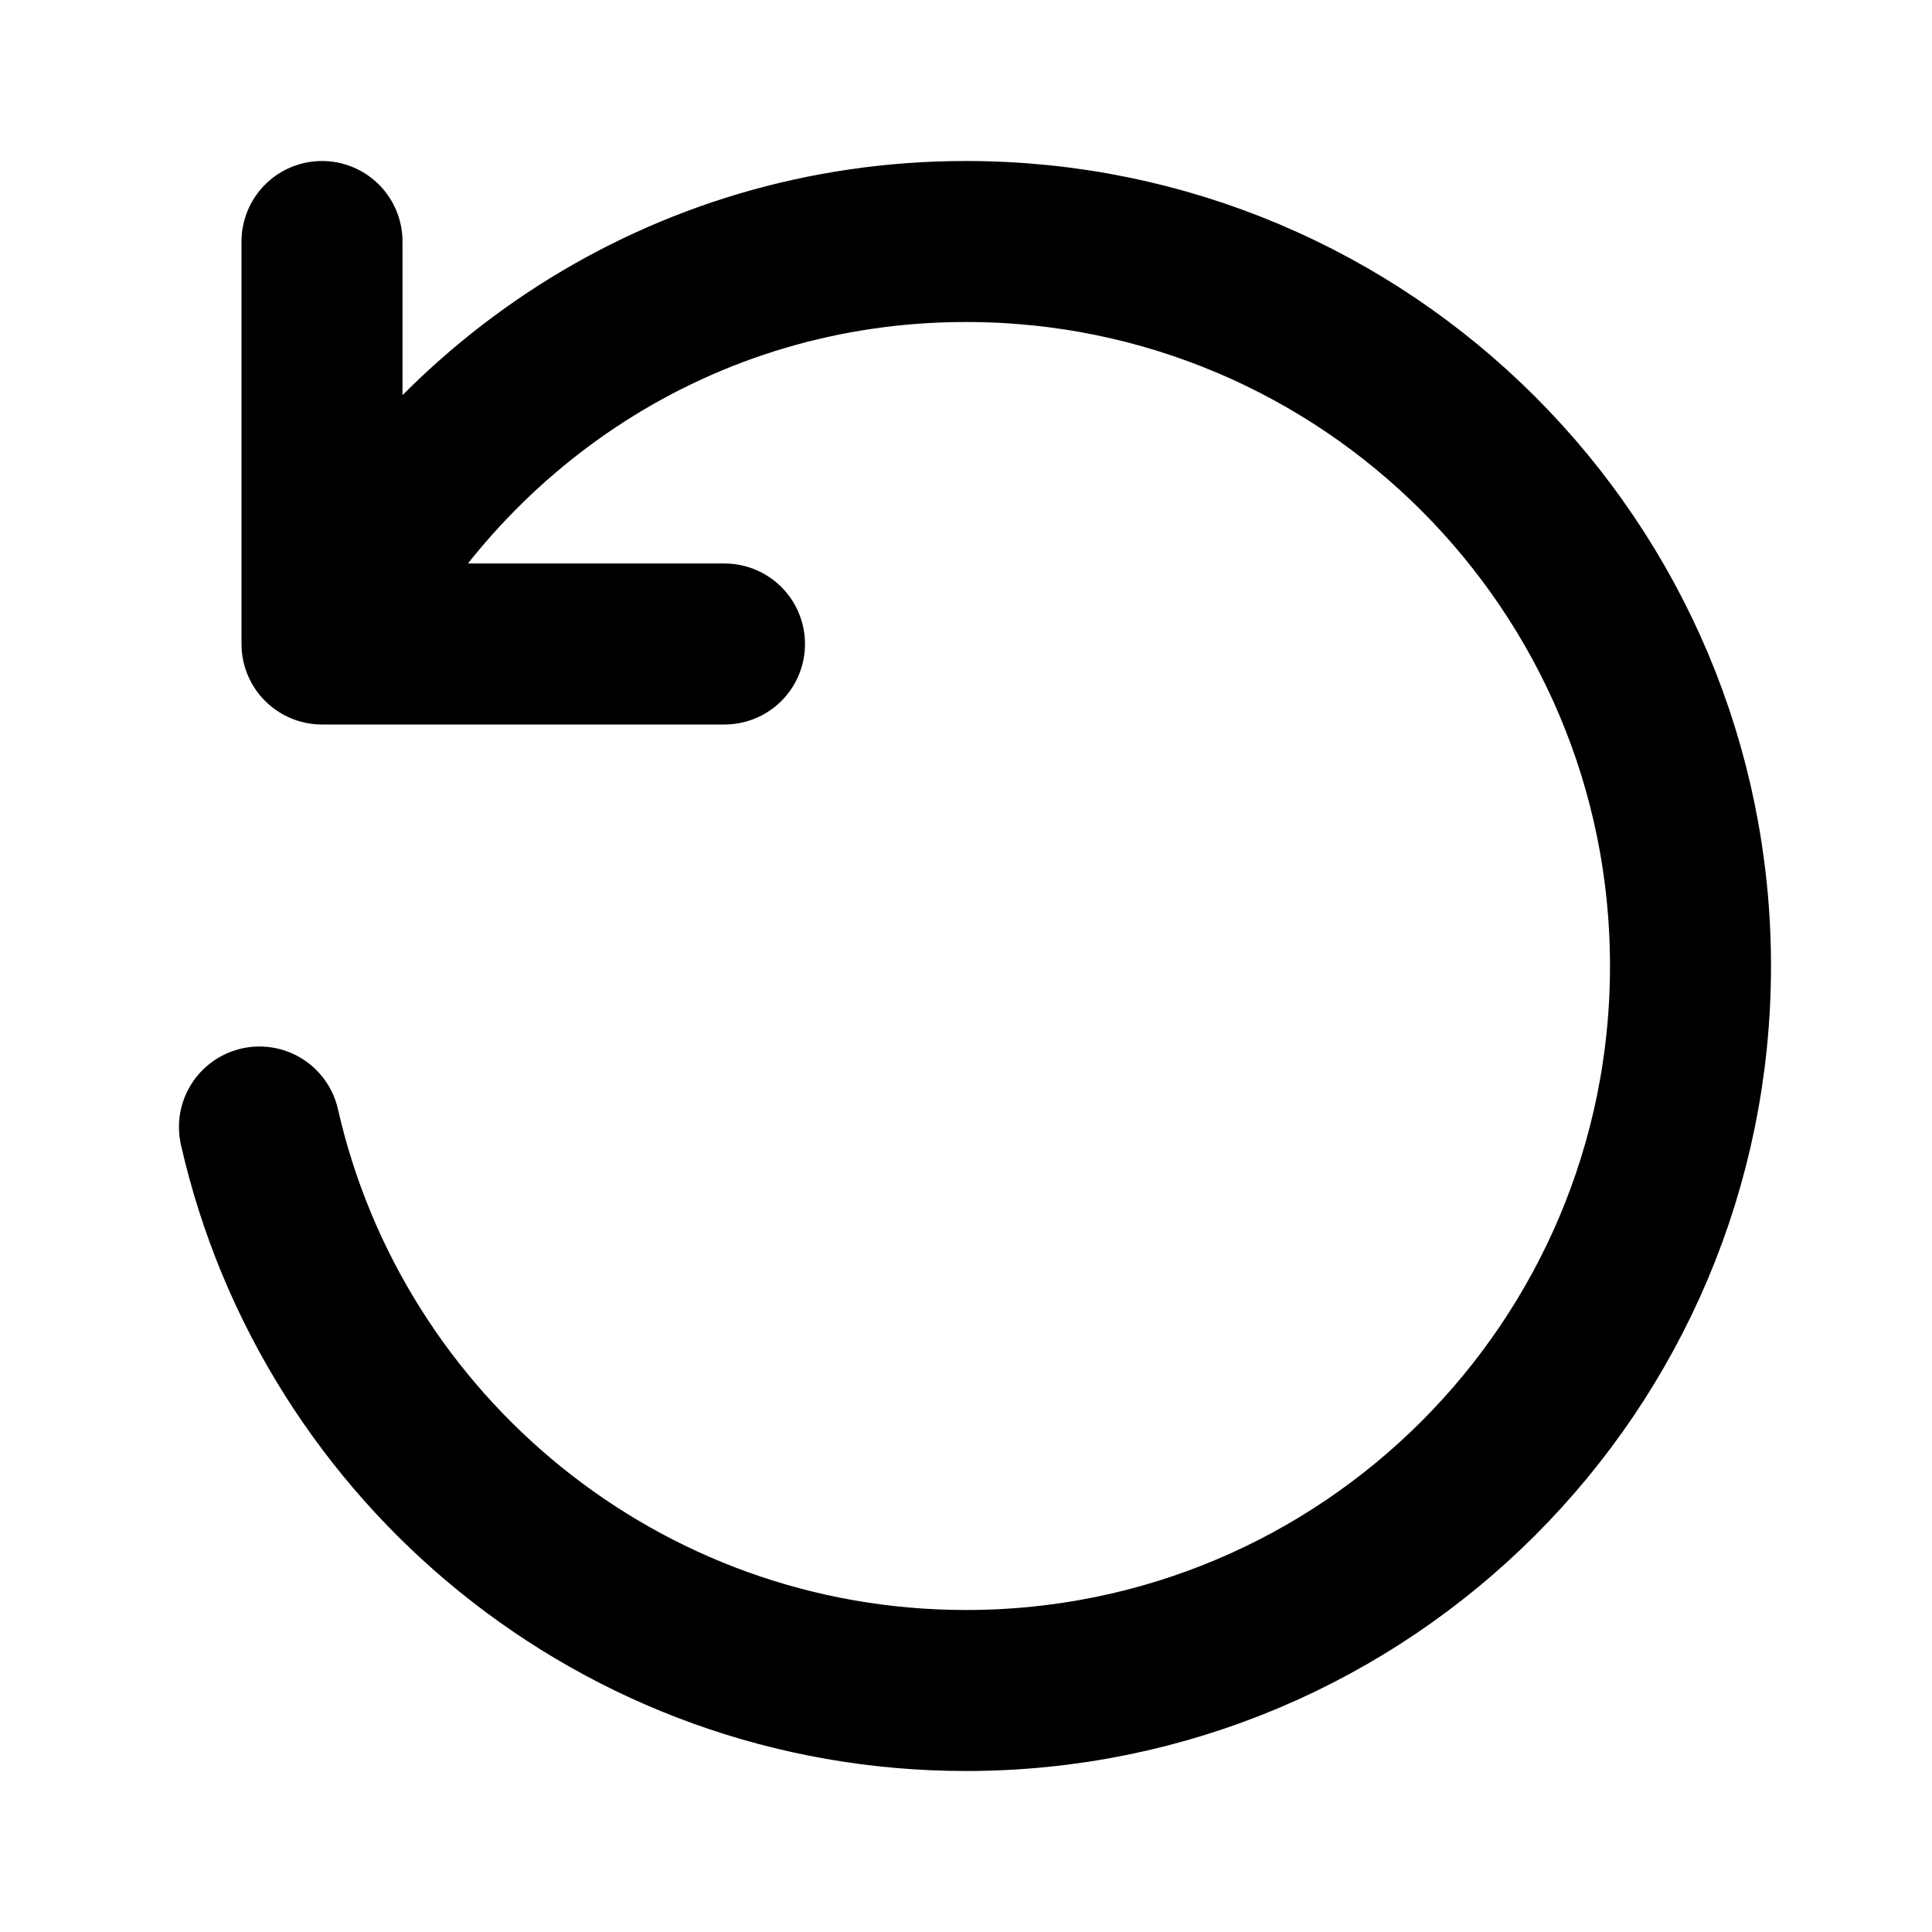
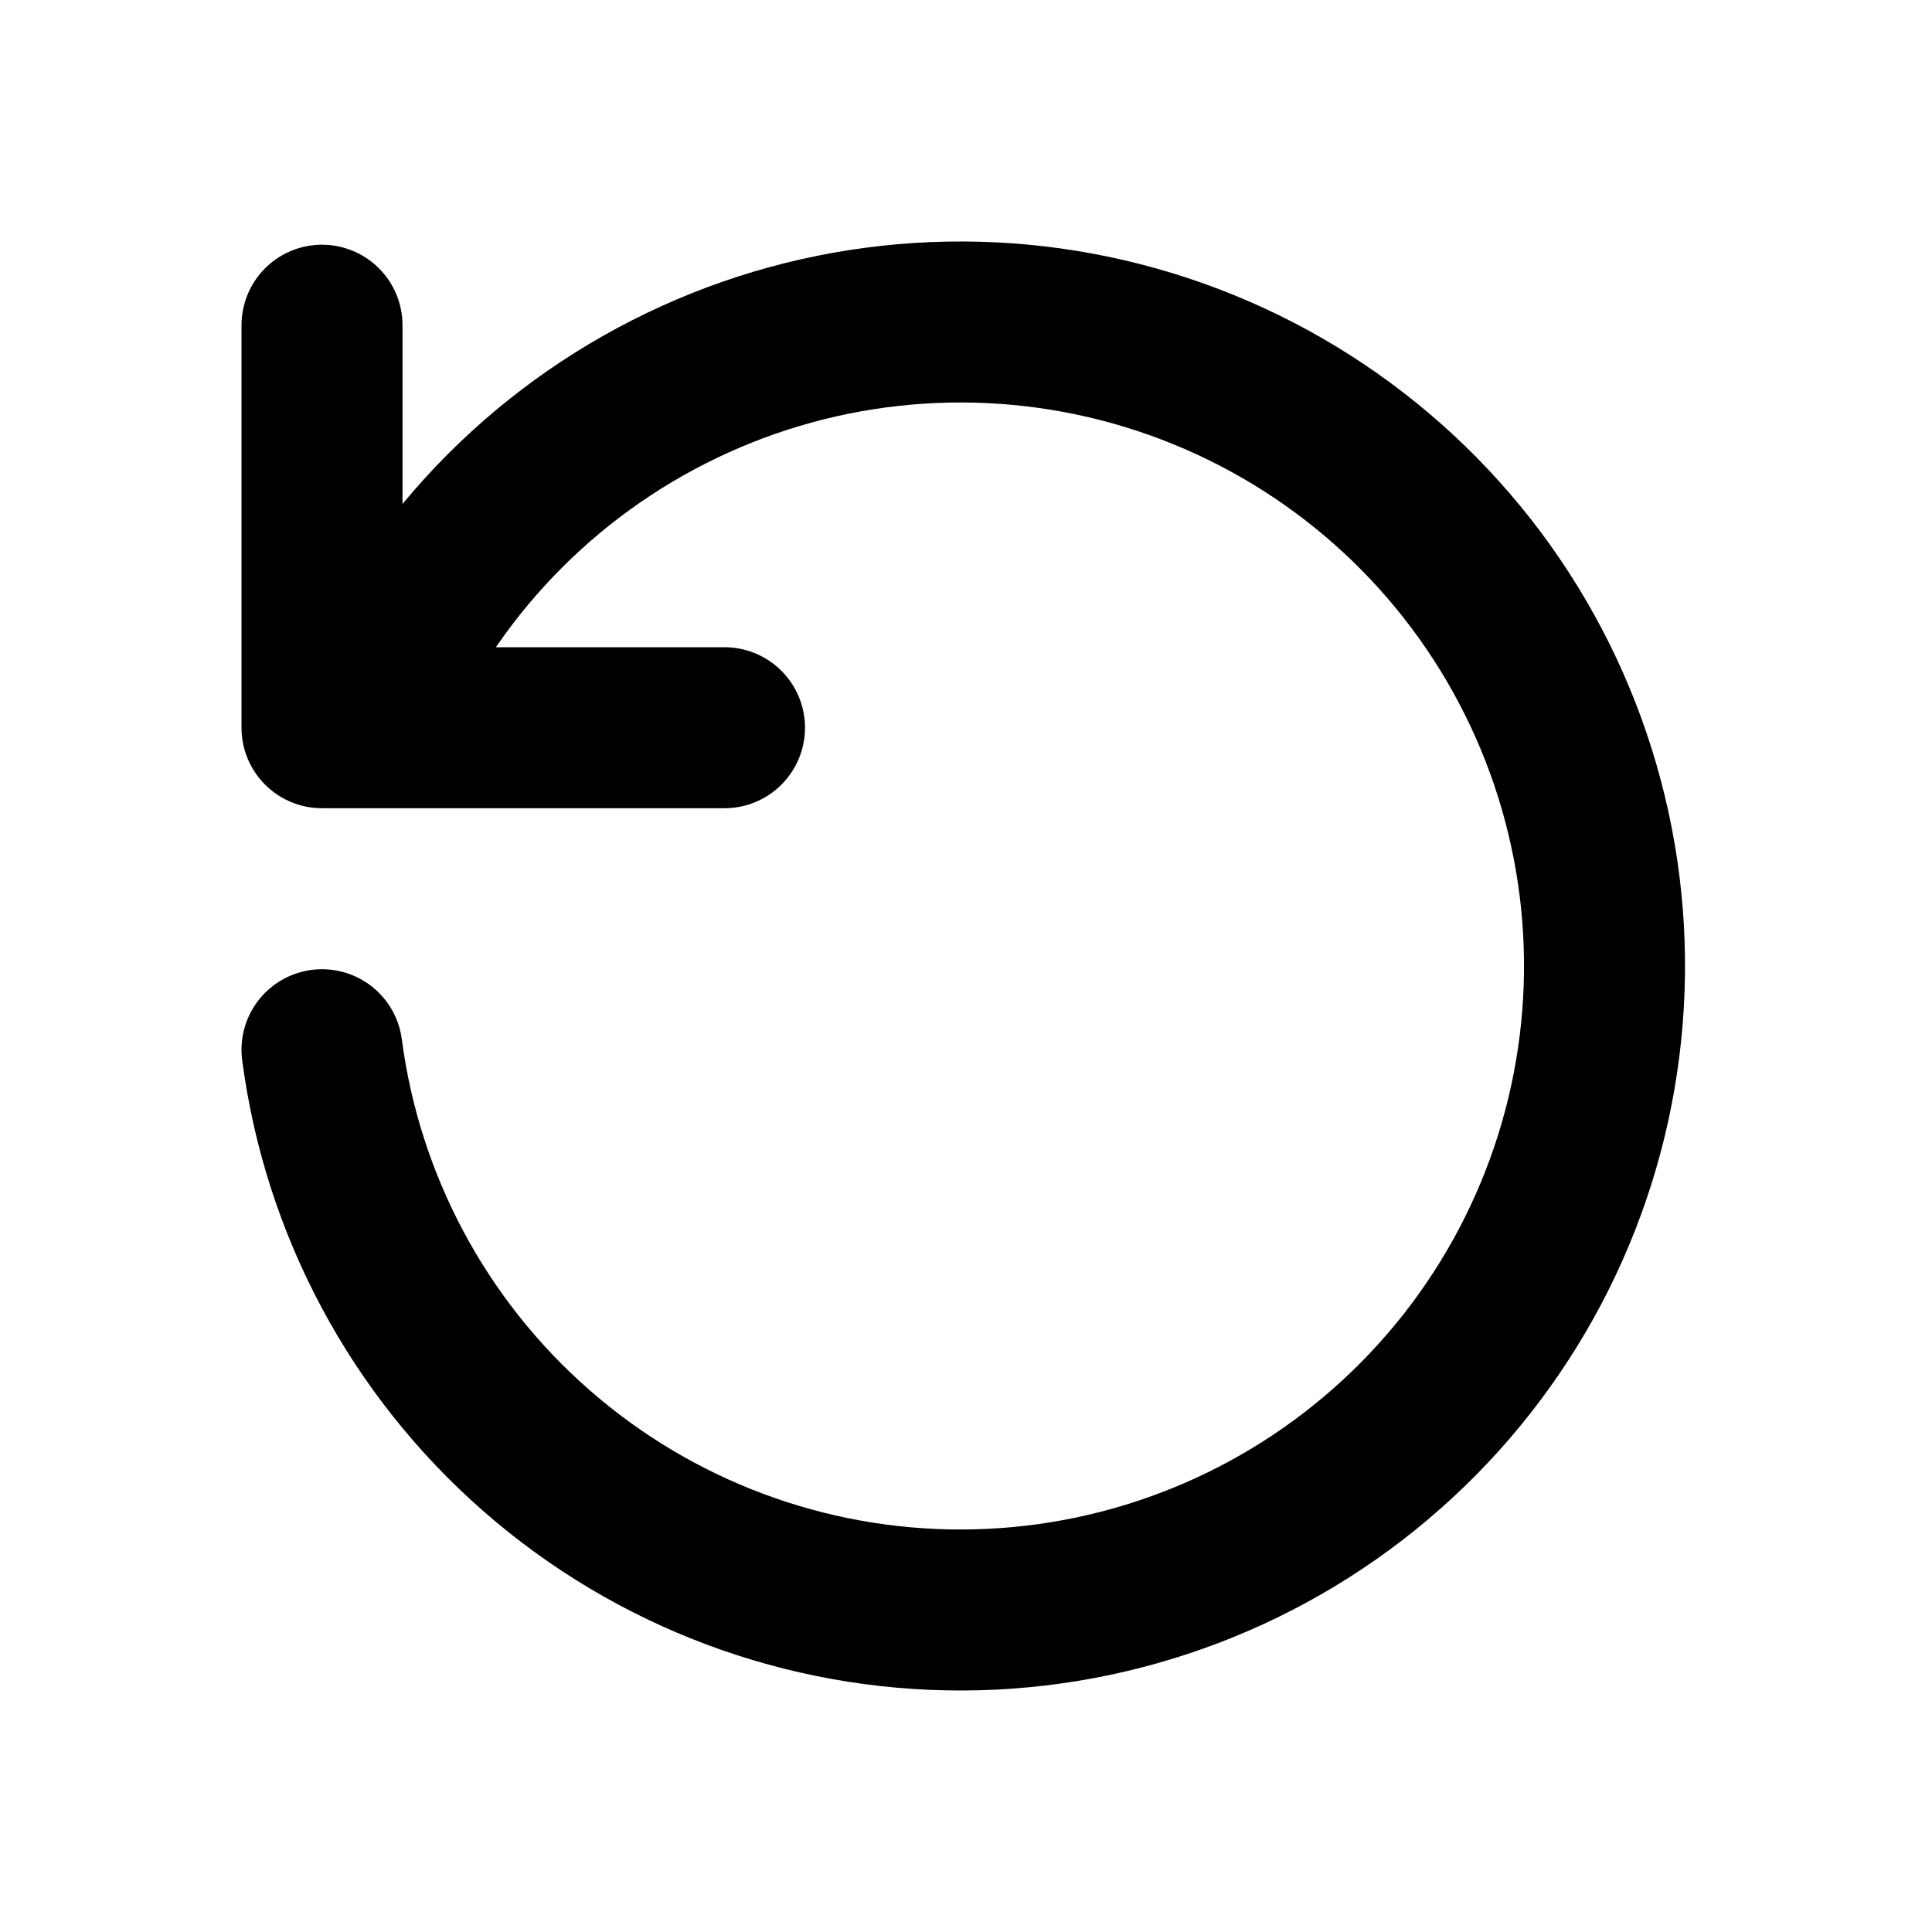
<svg xmlns="http://www.w3.org/2000/svg" viewBox="0 0 24 24" fill="none">
-   <path d="M4 8C5.473 5.037 8.466 3 12 3C16.971 3 21 7.029 21 12C21 16.971 16.971 21 12 21C7.717 21 4.132 18.008 3.223 14M4 8V3M4 8H9" stroke="currentColor" stroke-width="2" stroke-linecap="round" stroke-linejoin="round" />
+   <path d="M4 13.04C4.253 14.969 5.2 16.74 6.665 18.021C8.129 19.302 10.01 20.006 11.956 20C13.902 19.994 15.779 19.279 17.235 17.989C18.692 16.7 19.629 14.923 19.87 12.992C20.112 11.062 19.641 9.109 18.547 7.5C17.452 5.891 15.809 4.737 13.925 4.252C12.04 3.767 10.044 3.986 8.309 4.868C6.574 5.749 5.22 7.232 4.5 9.04M4 4.04V9.04H9" stroke="currentColor" stroke-width="2" stroke-linecap="round" stroke-linejoin="round" />
</svg>
